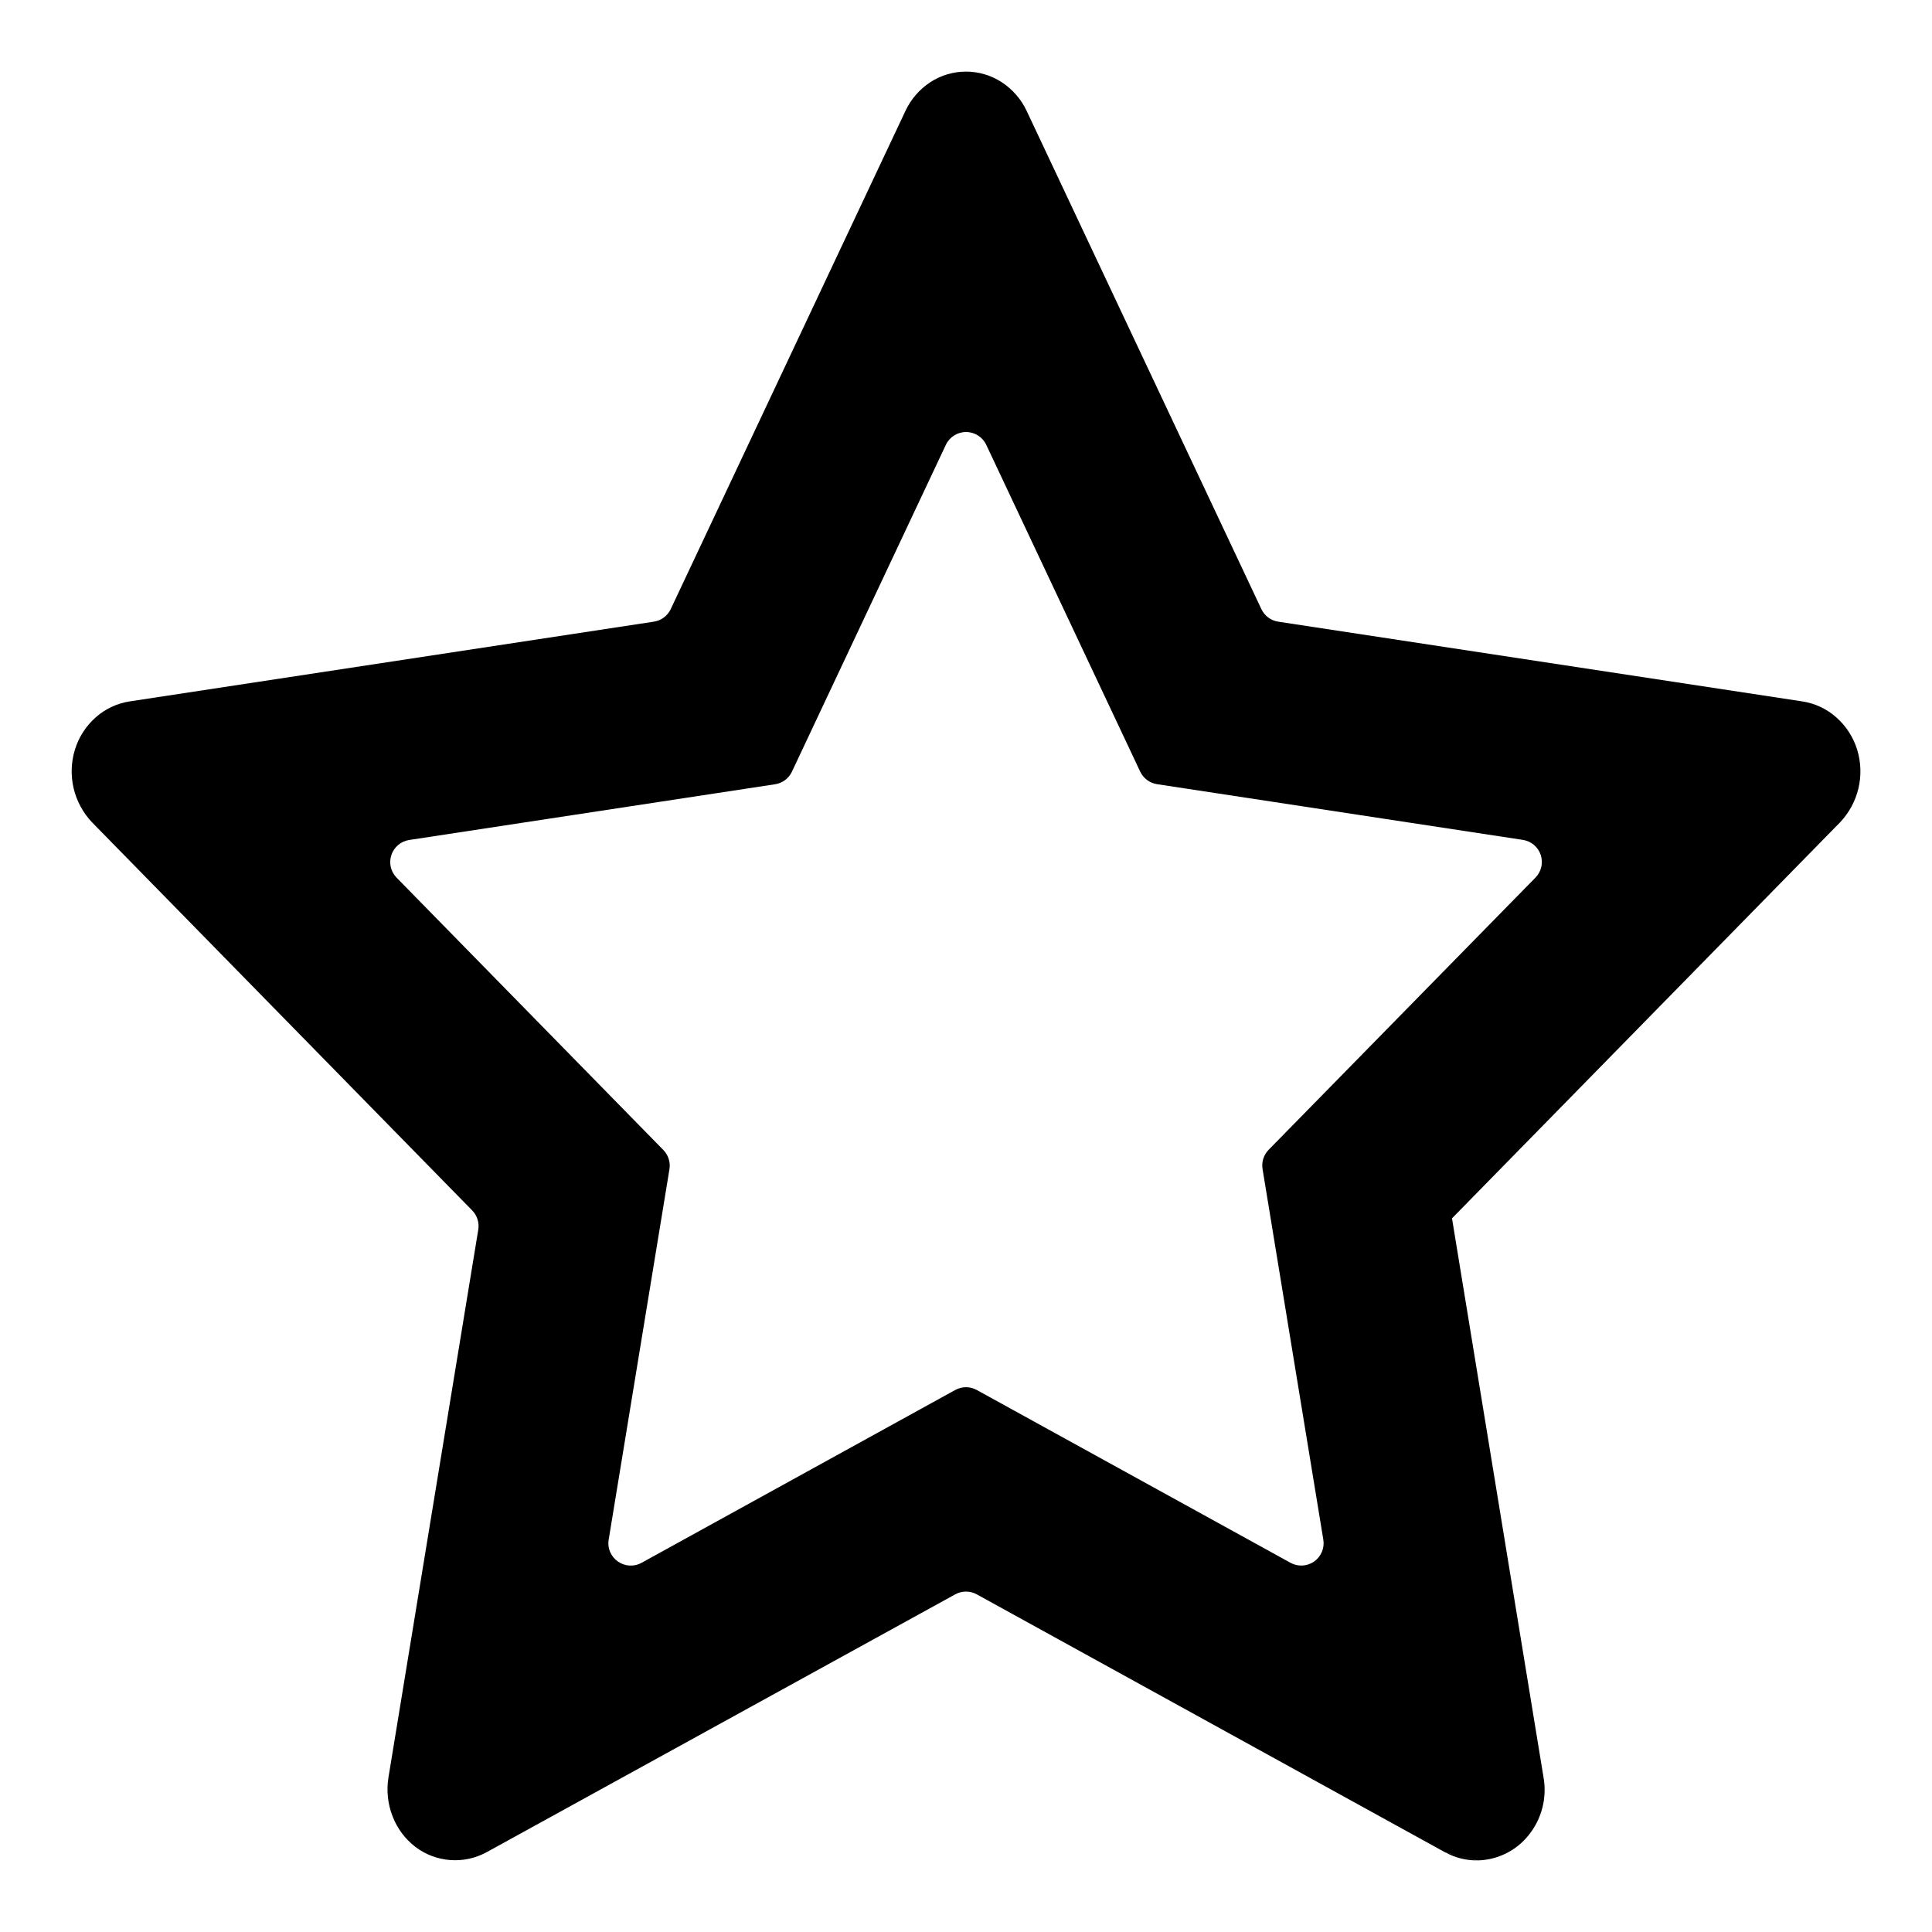
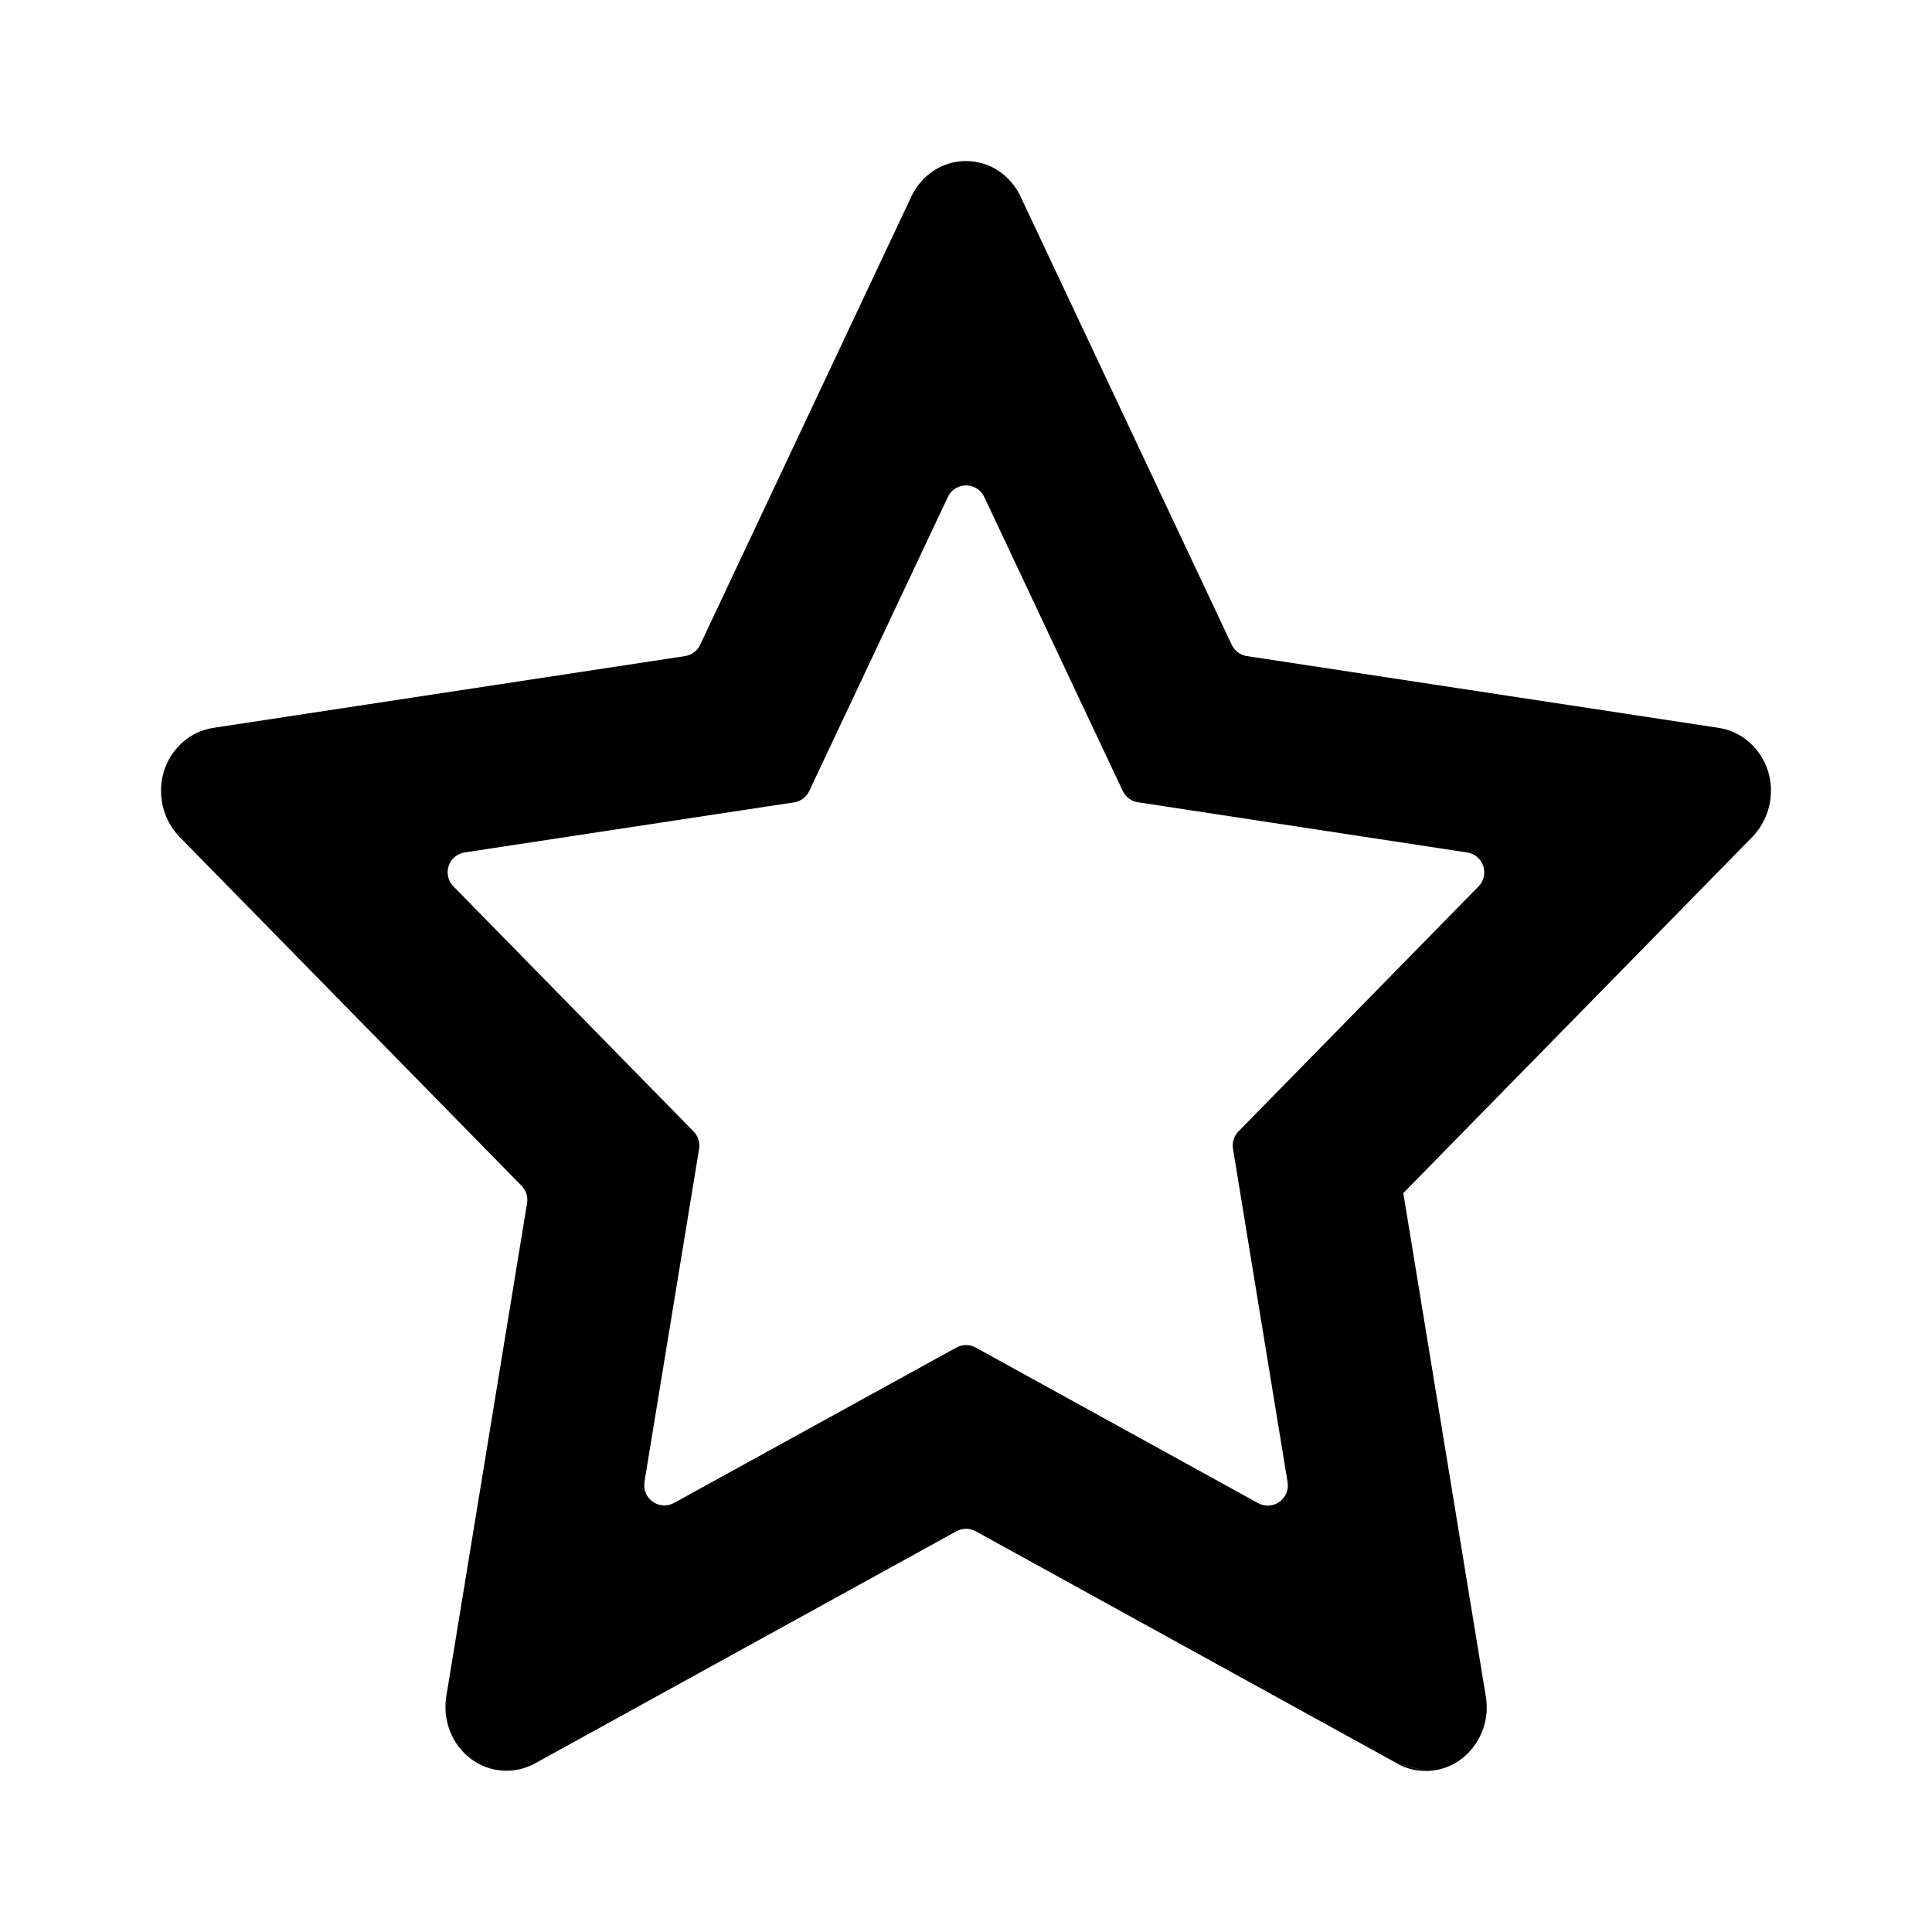
- <svg xmlns="http://www.w3.org/2000/svg" viewBox="0 0 18 18" fill="currentColor">
-   <path fill-rule="evenodd" clip-rule="evenodd" d="M13.76 17.333a.604.604 0 0 1-.294-.075l.293.075Zm.004 0a.625.625 0 0 0 .477-.234.671.671 0 0 0 .14-.538l-.853-5.21 3.615-3.689a.69.69 0 0 0 .16-.677.663.663 0 0 0-.194-.301.617.617 0 0 0-.316-.149l-4.884-.743a.208.208 0 0 1-.157-.117l-2.186-4.64a.65.65 0 0 0-.233-.269.61.61 0 0 0-.666 0 .65.65 0 0 0-.232.269l-2.186 4.64a.208.208 0 0 1-.158.117l-4.884.743a.618.618 0 0 0-.316.149.663.663 0 0 0-.193.3.69.69 0 0 0 .16.678l3.54 3.614a.208.208 0 0 1 .058.18l-.837 5.105a.69.69 0 0 0 .038.36.657.657 0 0 0 .213.286.613.613 0 0 0 .663.05L8.9 14.854a.208.208 0 0 1 .2 0l4.366 2.405m-7.795-2.915c-.028.172.154.3.307.216L8.9 12.95a.208.208 0 0 1 .2 0l2.923 1.61a.208.208 0 0 0 .306-.216l-.566-3.452a.208.208 0 0 1 .057-.18l2.486-2.536a.208.208 0 0 0-.118-.351l-3.408-.519a.208.208 0 0 1-.157-.117L9.189 4.145a.208.208 0 0 0-.377 0L7.378 7.19a.208.208 0 0 1-.158.117l-3.408.519a.208.208 0 0 0-.117.351l2.485 2.537a.208.208 0 0 1 .057.18l-.566 3.45Zm8.093 2.99h-.003.003Z" />
+ <svg xmlns="http://www.w3.org/2000/svg" viewBox="0 0 20 20" fill="none">
+   <path fill-rule="evenodd" clip-rule="evenodd" d="M14.76 18.333a.603.603 0 0 1-.294-.075l.293.075Zm.003 0c.09 0 .18-.021.262-.061.083-.04.157-.1.216-.173a.674.674 0 0 0 .14-.538l-.854-5.21 3.616-3.69a.69.69 0 0 0 .16-.677.662.662 0 0 0-.194-.3.617.617 0 0 0-.316-.149l-4.884-.743a.208.208 0 0 1-.158-.117l-2.186-4.64a.651.651 0 0 0-.232-.269.61.61 0 0 0-.666 0 .65.65 0 0 0-.233.269l-2.186 4.64a.208.208 0 0 1-.157.117l-4.885.743a.617.617 0 0 0-.315.149.663.663 0 0 0-.194.3.69.69 0 0 0 .16.678L5.4 12.276a.208.208 0 0 1 .056.18L4.62 17.56a.69.69 0 0 0 .038.36.657.657 0 0 0 .213.285.613.613 0 0 0 .663.052l4.366-2.405a.208.208 0 0 1 .201 0l4.366 2.405m-7.795-2.915c-.028.172.154.3.306.216L9.9 13.95a.208.208 0 0 1 .201 0l2.922 1.61a.208.208 0 0 0 .306-.216l-.565-3.452a.208.208 0 0 1 .057-.18l2.485-2.536a.208.208 0 0 0-.117-.351l-3.409-.52a.208.208 0 0 1-.157-.116l-1.434-3.044a.208.208 0 0 0-.377 0L8.377 8.189a.208.208 0 0 1-.157.117l-3.408.518a.208.208 0 0 0-.118.352l2.486 2.537a.208.208 0 0 1 .057.18l-.566 3.45Zm8.092 2.99h-.003.003Z" fill="currentColor" />
</svg>
